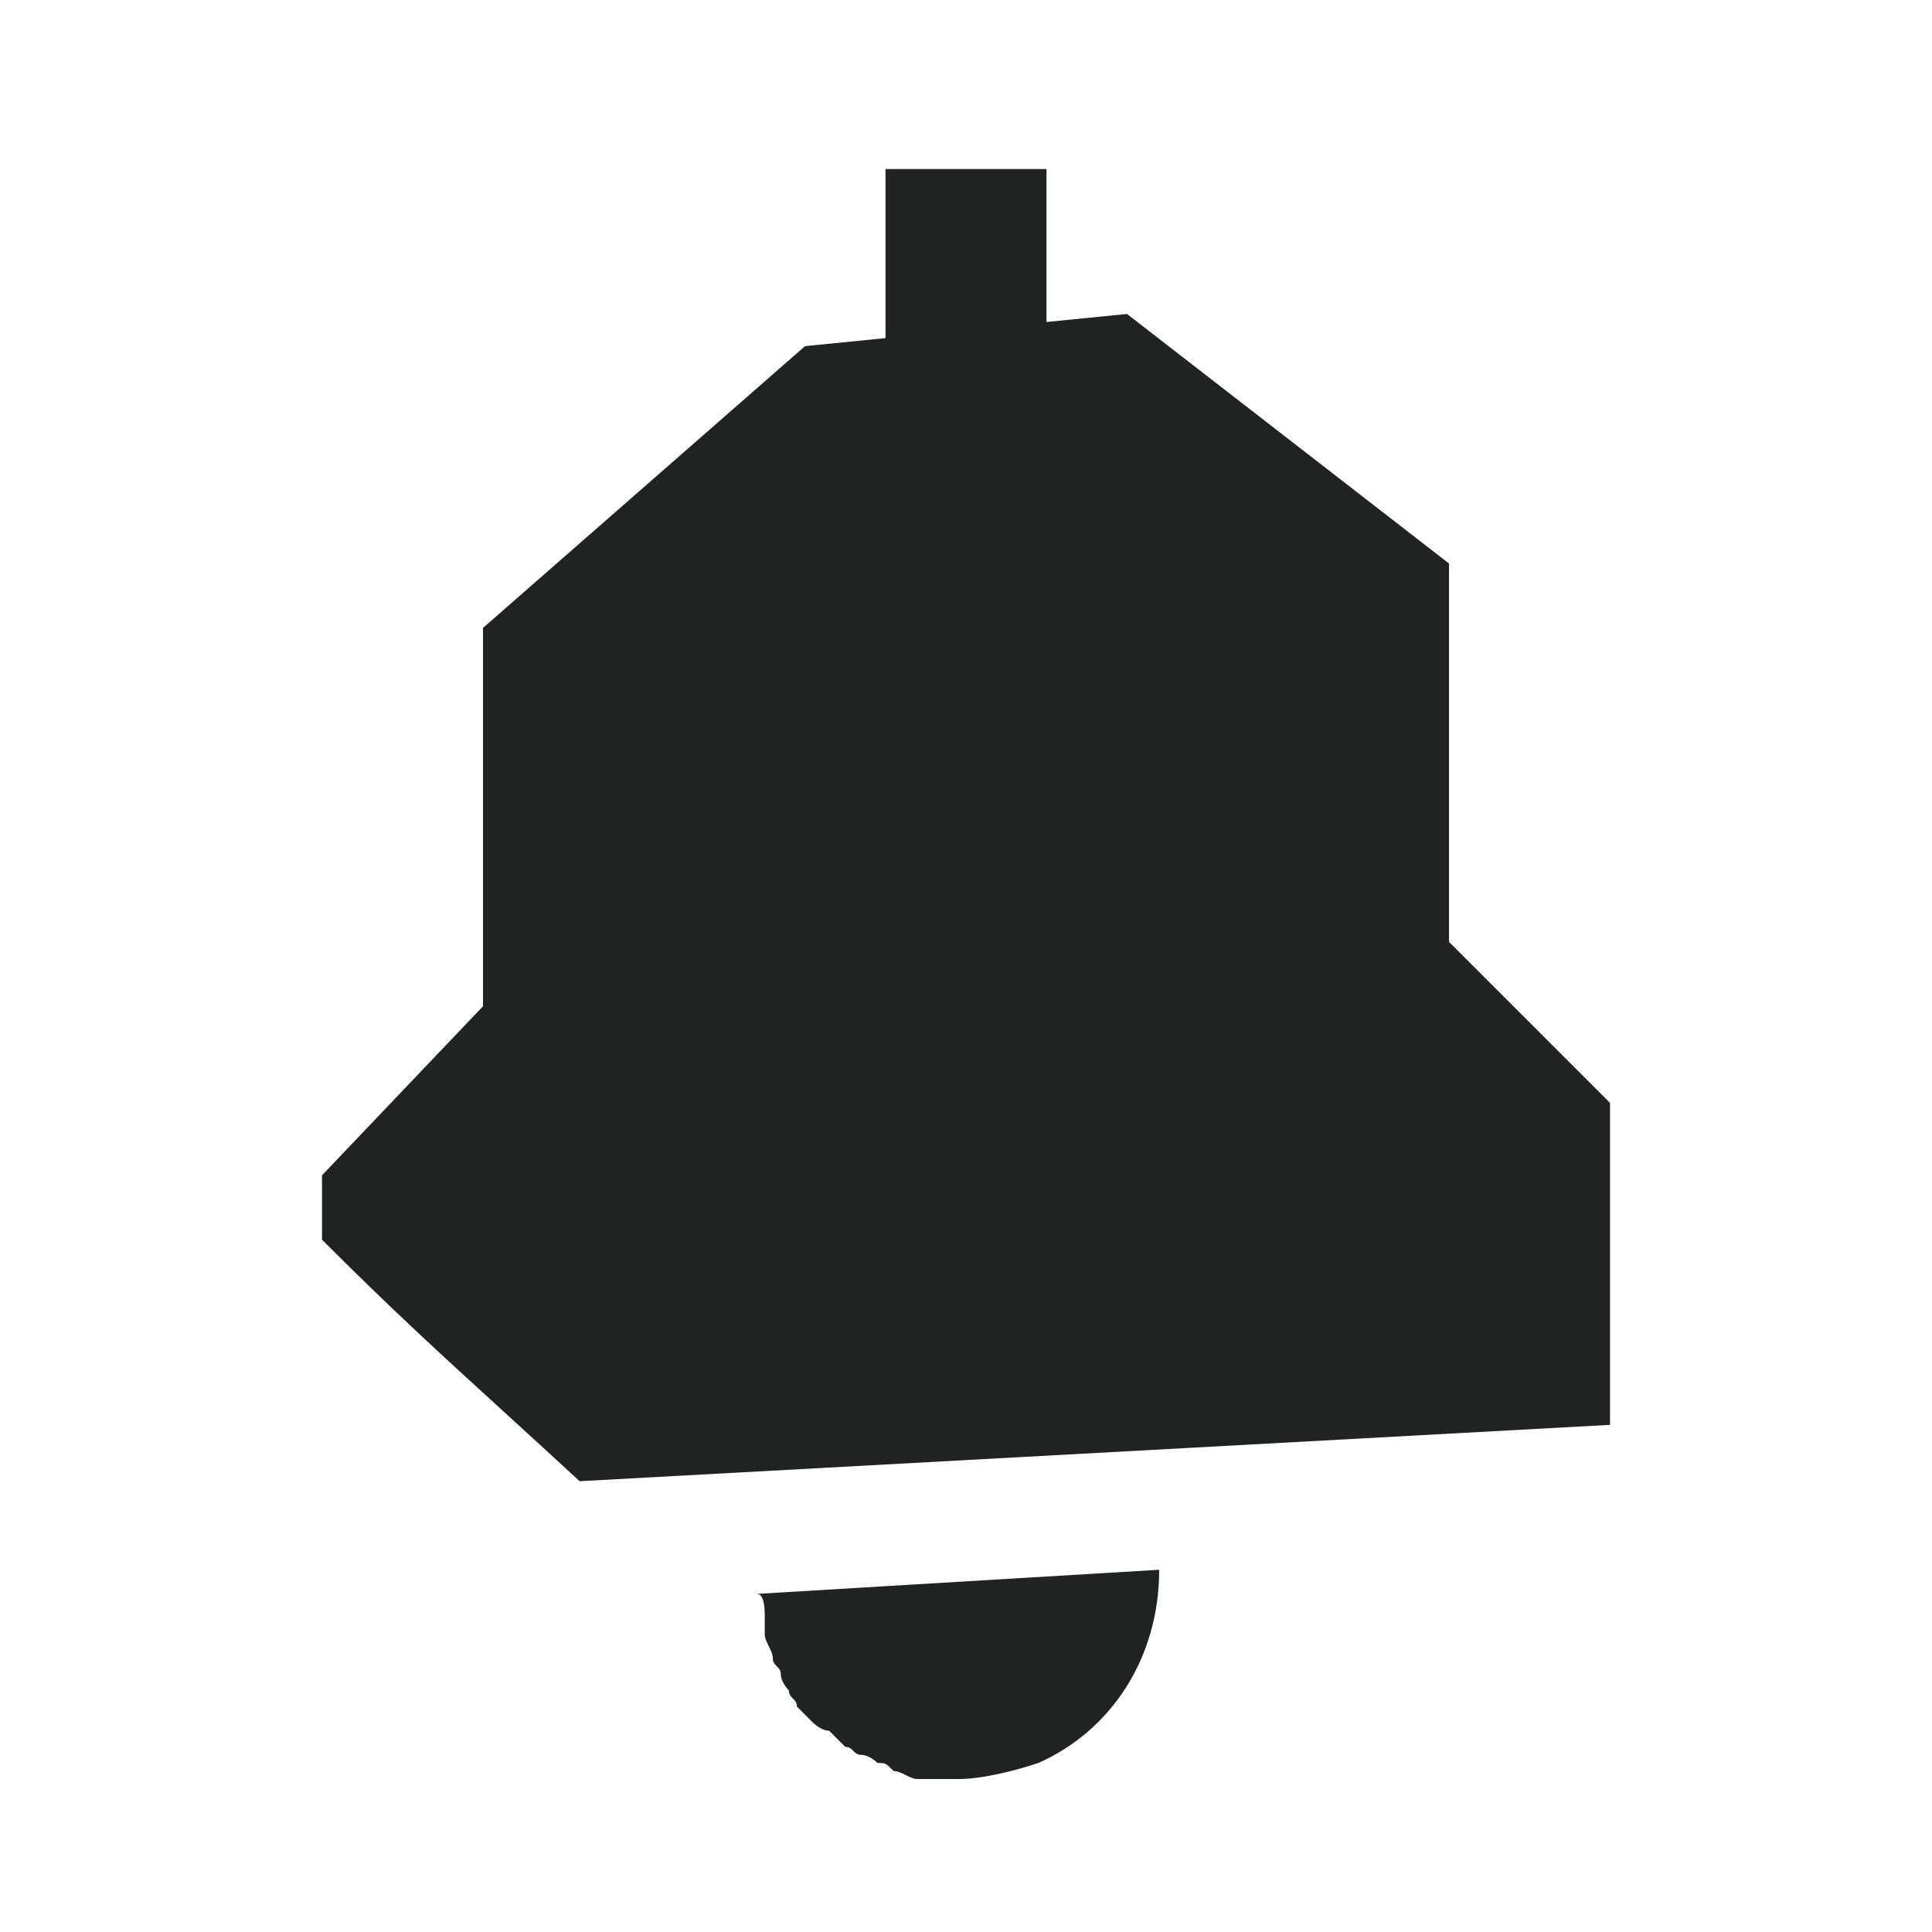
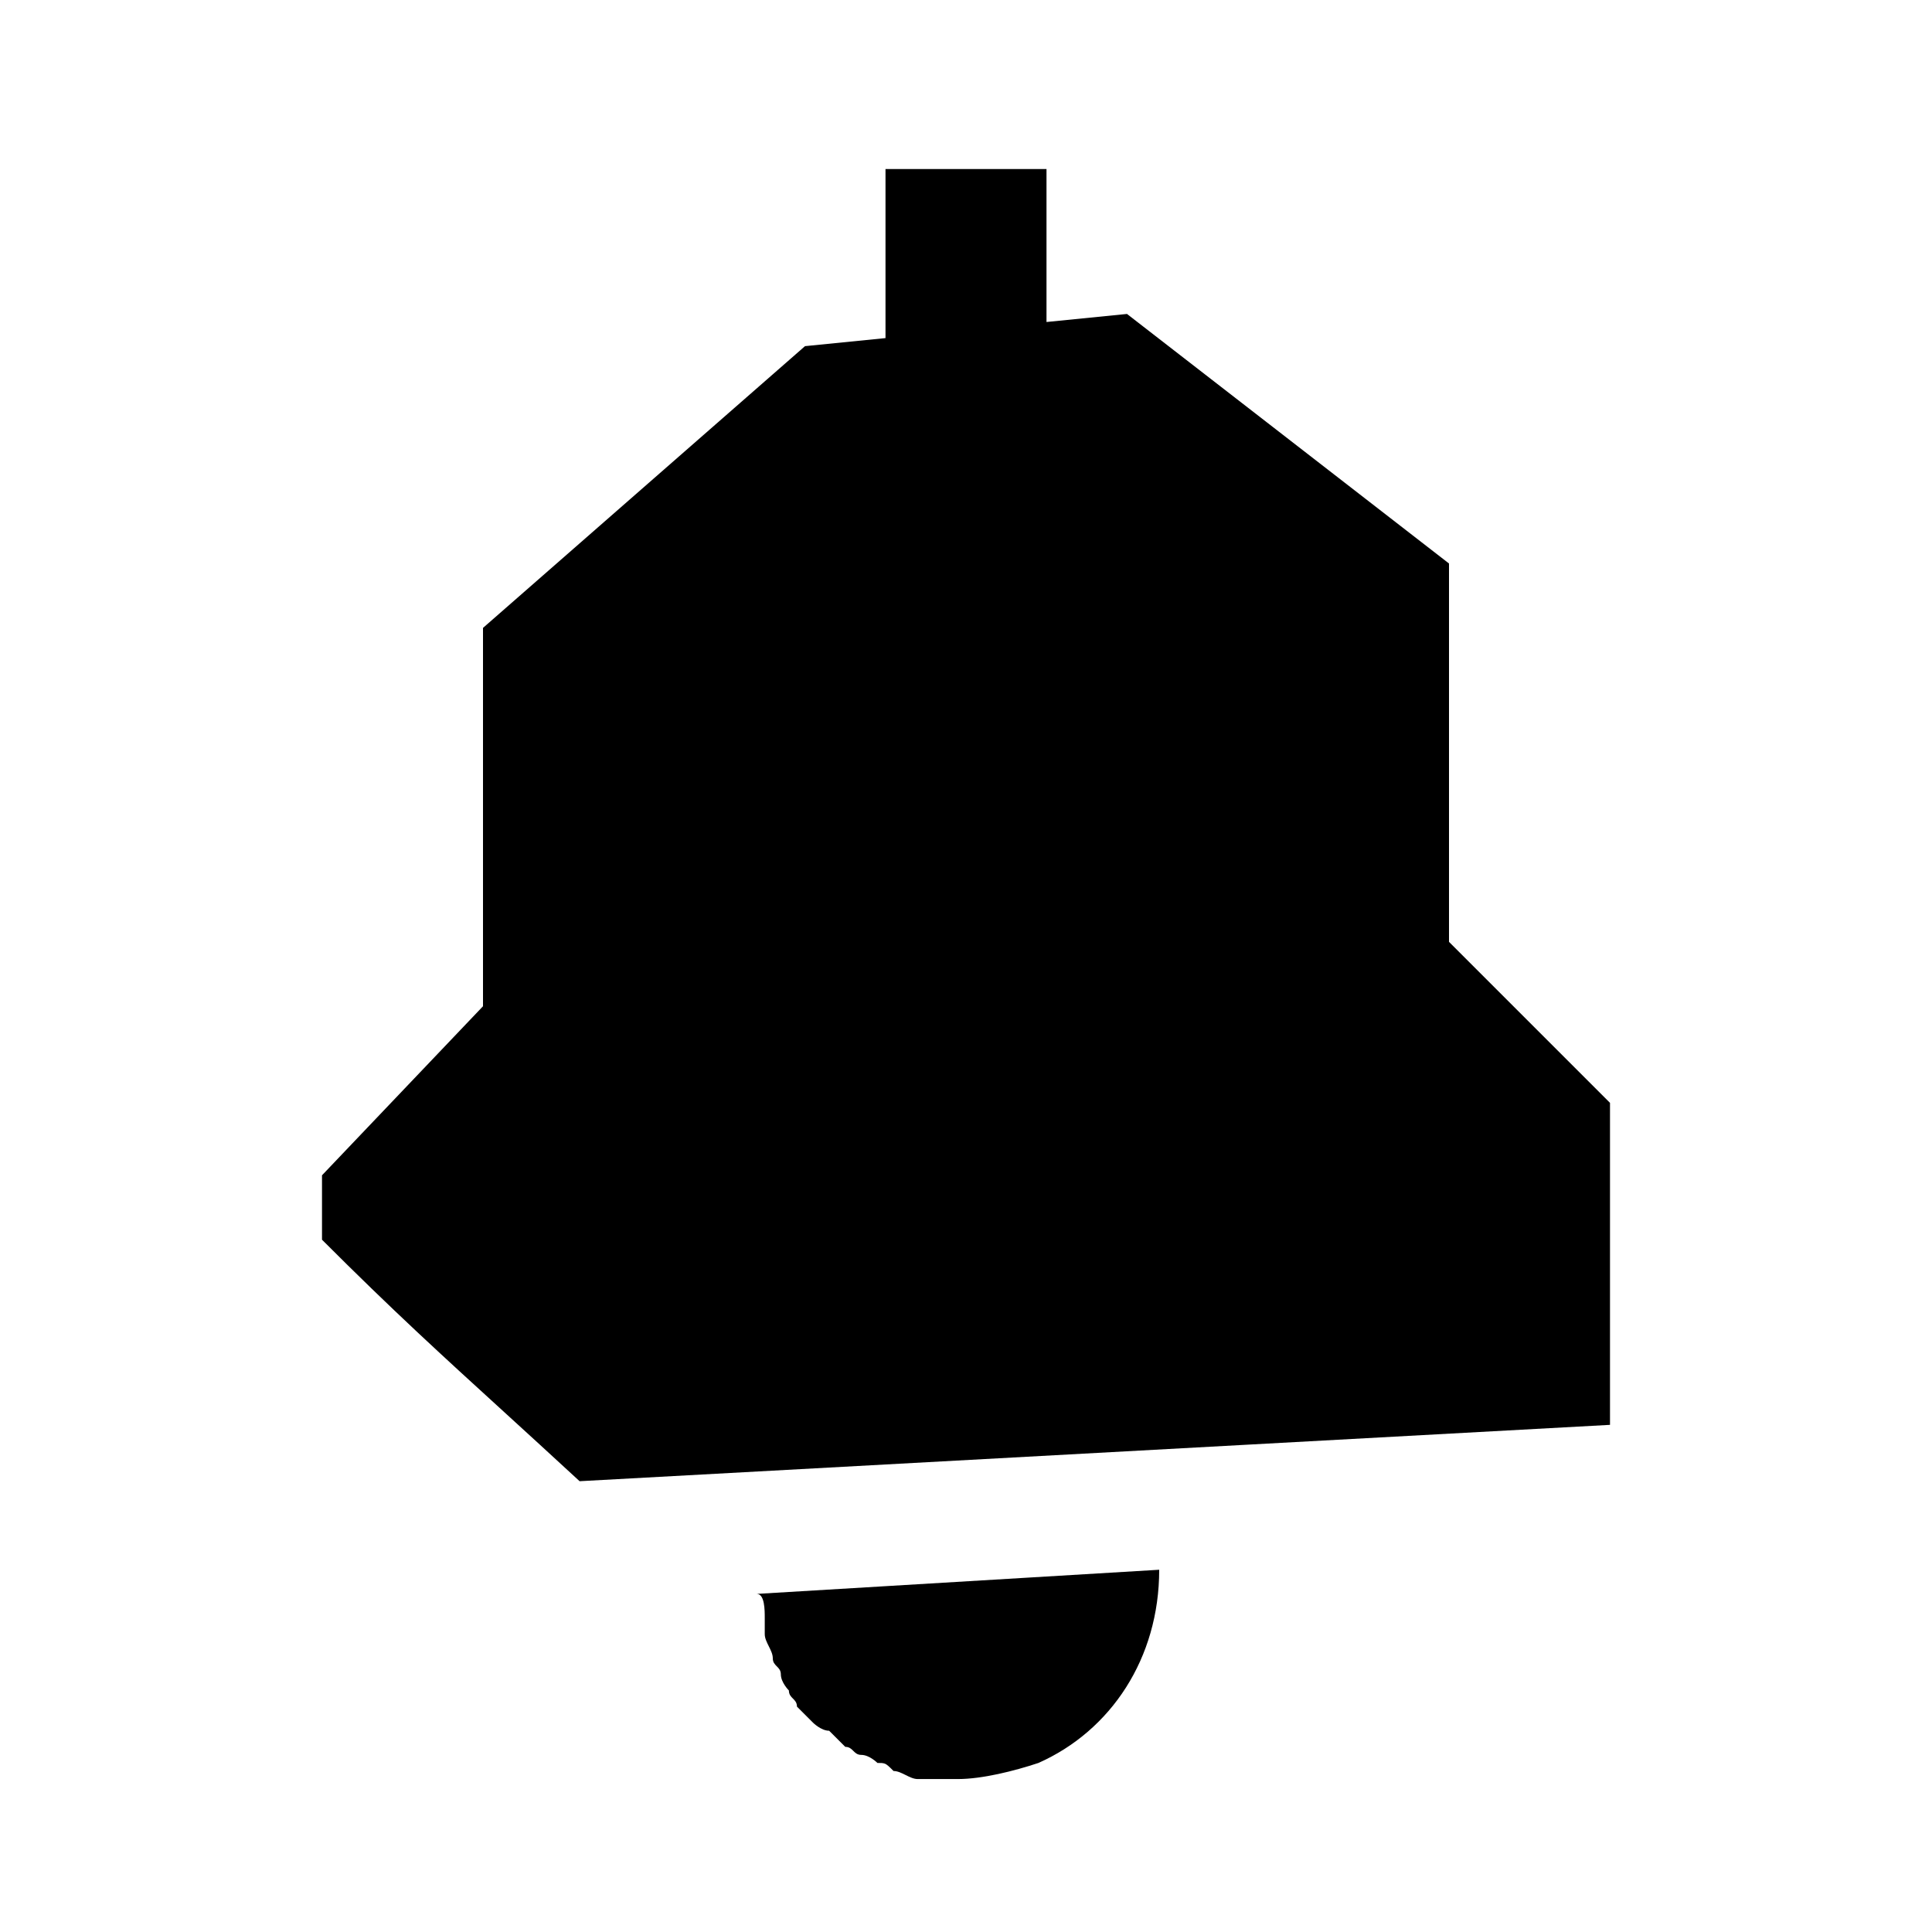
<svg xmlns="http://www.w3.org/2000/svg" width="24" height="24" viewBox="0 0 24 24" fill="none">
-   <path d="M18 7V11.7L20 13.7V17.7L7.2 18.4C6.852 18.078 6.546 17.8 6.263 17.541C5.489 16.835 4.878 16.279 4 15.4V14.6L6 12.5V7.8L10 4.3L11 4.2V2.1H13V4L14 3.9L18 7Z" fill="#212322" />
-   <path d="M9.5 20.3V20.1C9.5 20 9.5 19.8 9.4 19.8L14.4 19.5C14.4 20.6 13.8 21.5 12.9 21.9C12.6 22 12.2 22.1 11.9 22.1H11.4C11.35 22.1 11.3 22.075 11.25 22.05C11.2 22.025 11.15 22 11.1 22C11.043 21.943 11.018 21.918 10.989 21.908C10.967 21.9 10.943 21.9 10.9 21.9C10.9 21.9 10.8 21.8 10.7 21.8C10.65 21.8 10.625 21.775 10.6 21.75C10.575 21.725 10.55 21.7 10.5 21.7L10.3 21.5C10.2 21.5 10.1 21.4 10.1 21.4L9.9 21.2C9.9 21.15 9.875 21.125 9.85 21.1C9.825 21.075 9.8 21.05 9.8 21C9.8 21 9.7 20.9 9.7 20.8C9.7 20.75 9.675 20.725 9.65 20.7C9.625 20.675 9.6 20.65 9.6 20.6C9.6 20.55 9.575 20.5 9.55 20.45C9.525 20.4 9.5 20.35 9.5 20.3Z" fill="#212322" />
+   <path d="M18 7V11.7L20 13.7V17.7L7.2 18.4C6.852 18.078 6.546 17.8 6.263 17.541C5.489 16.835 4.878 16.279 4 15.4V14.6L6 12.5V7.8L10 4.3L11 4.2V2.1H13V4L14 3.9L18 7Z" fill="currentColor" />
+   <path d="M9.5 20.3V20.1C9.5 20 9.5 19.8 9.4 19.8L14.4 19.5C14.4 20.6 13.8 21.5 12.9 21.9C12.6 22 12.2 22.1 11.9 22.1H11.4C11.35 22.1 11.3 22.075 11.25 22.05C11.2 22.025 11.15 22 11.1 22C11.043 21.943 11.018 21.918 10.989 21.908C10.967 21.9 10.943 21.9 10.9 21.9C10.9 21.9 10.8 21.8 10.7 21.8C10.65 21.8 10.625 21.775 10.6 21.75C10.575 21.725 10.55 21.7 10.5 21.7L10.3 21.5C10.2 21.5 10.1 21.4 10.1 21.4L9.9 21.2C9.9 21.15 9.875 21.125 9.85 21.1C9.825 21.075 9.8 21.05 9.8 21C9.8 21 9.7 20.9 9.7 20.8C9.7 20.75 9.675 20.725 9.65 20.7C9.625 20.675 9.6 20.65 9.6 20.6C9.6 20.55 9.575 20.5 9.55 20.45C9.525 20.4 9.5 20.35 9.5 20.3Z" fill="currentColor" />
</svg>
